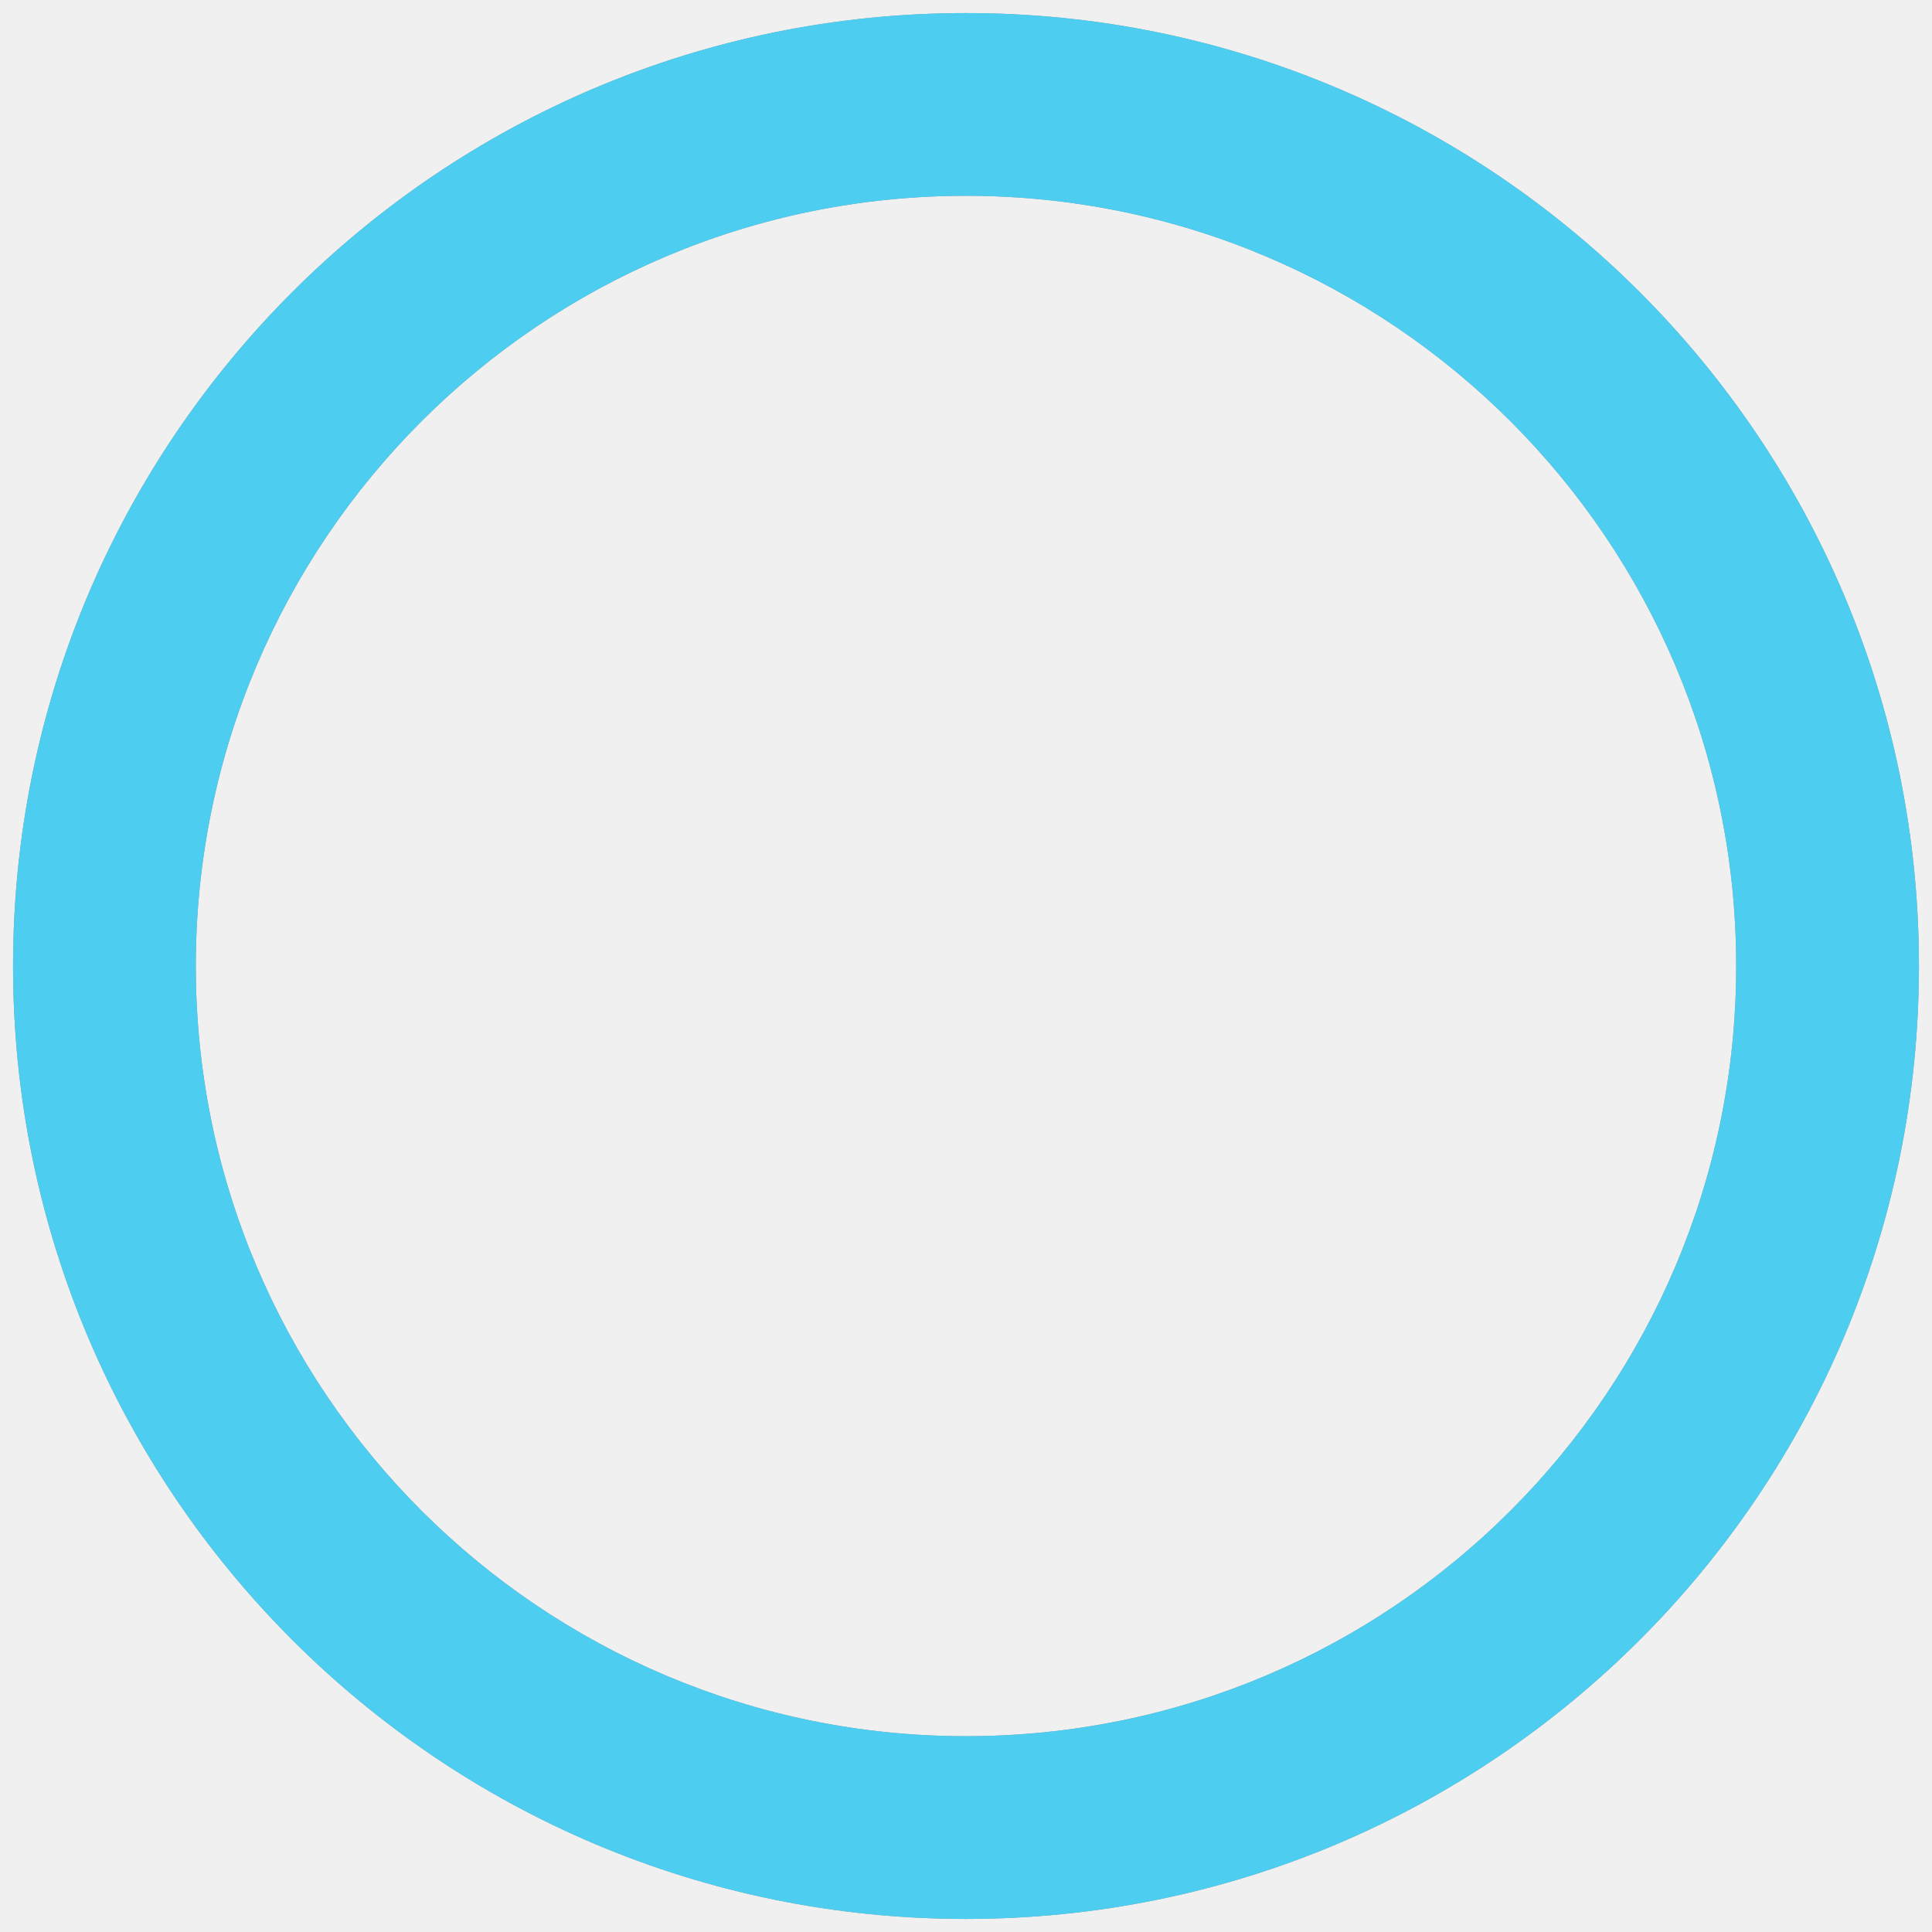
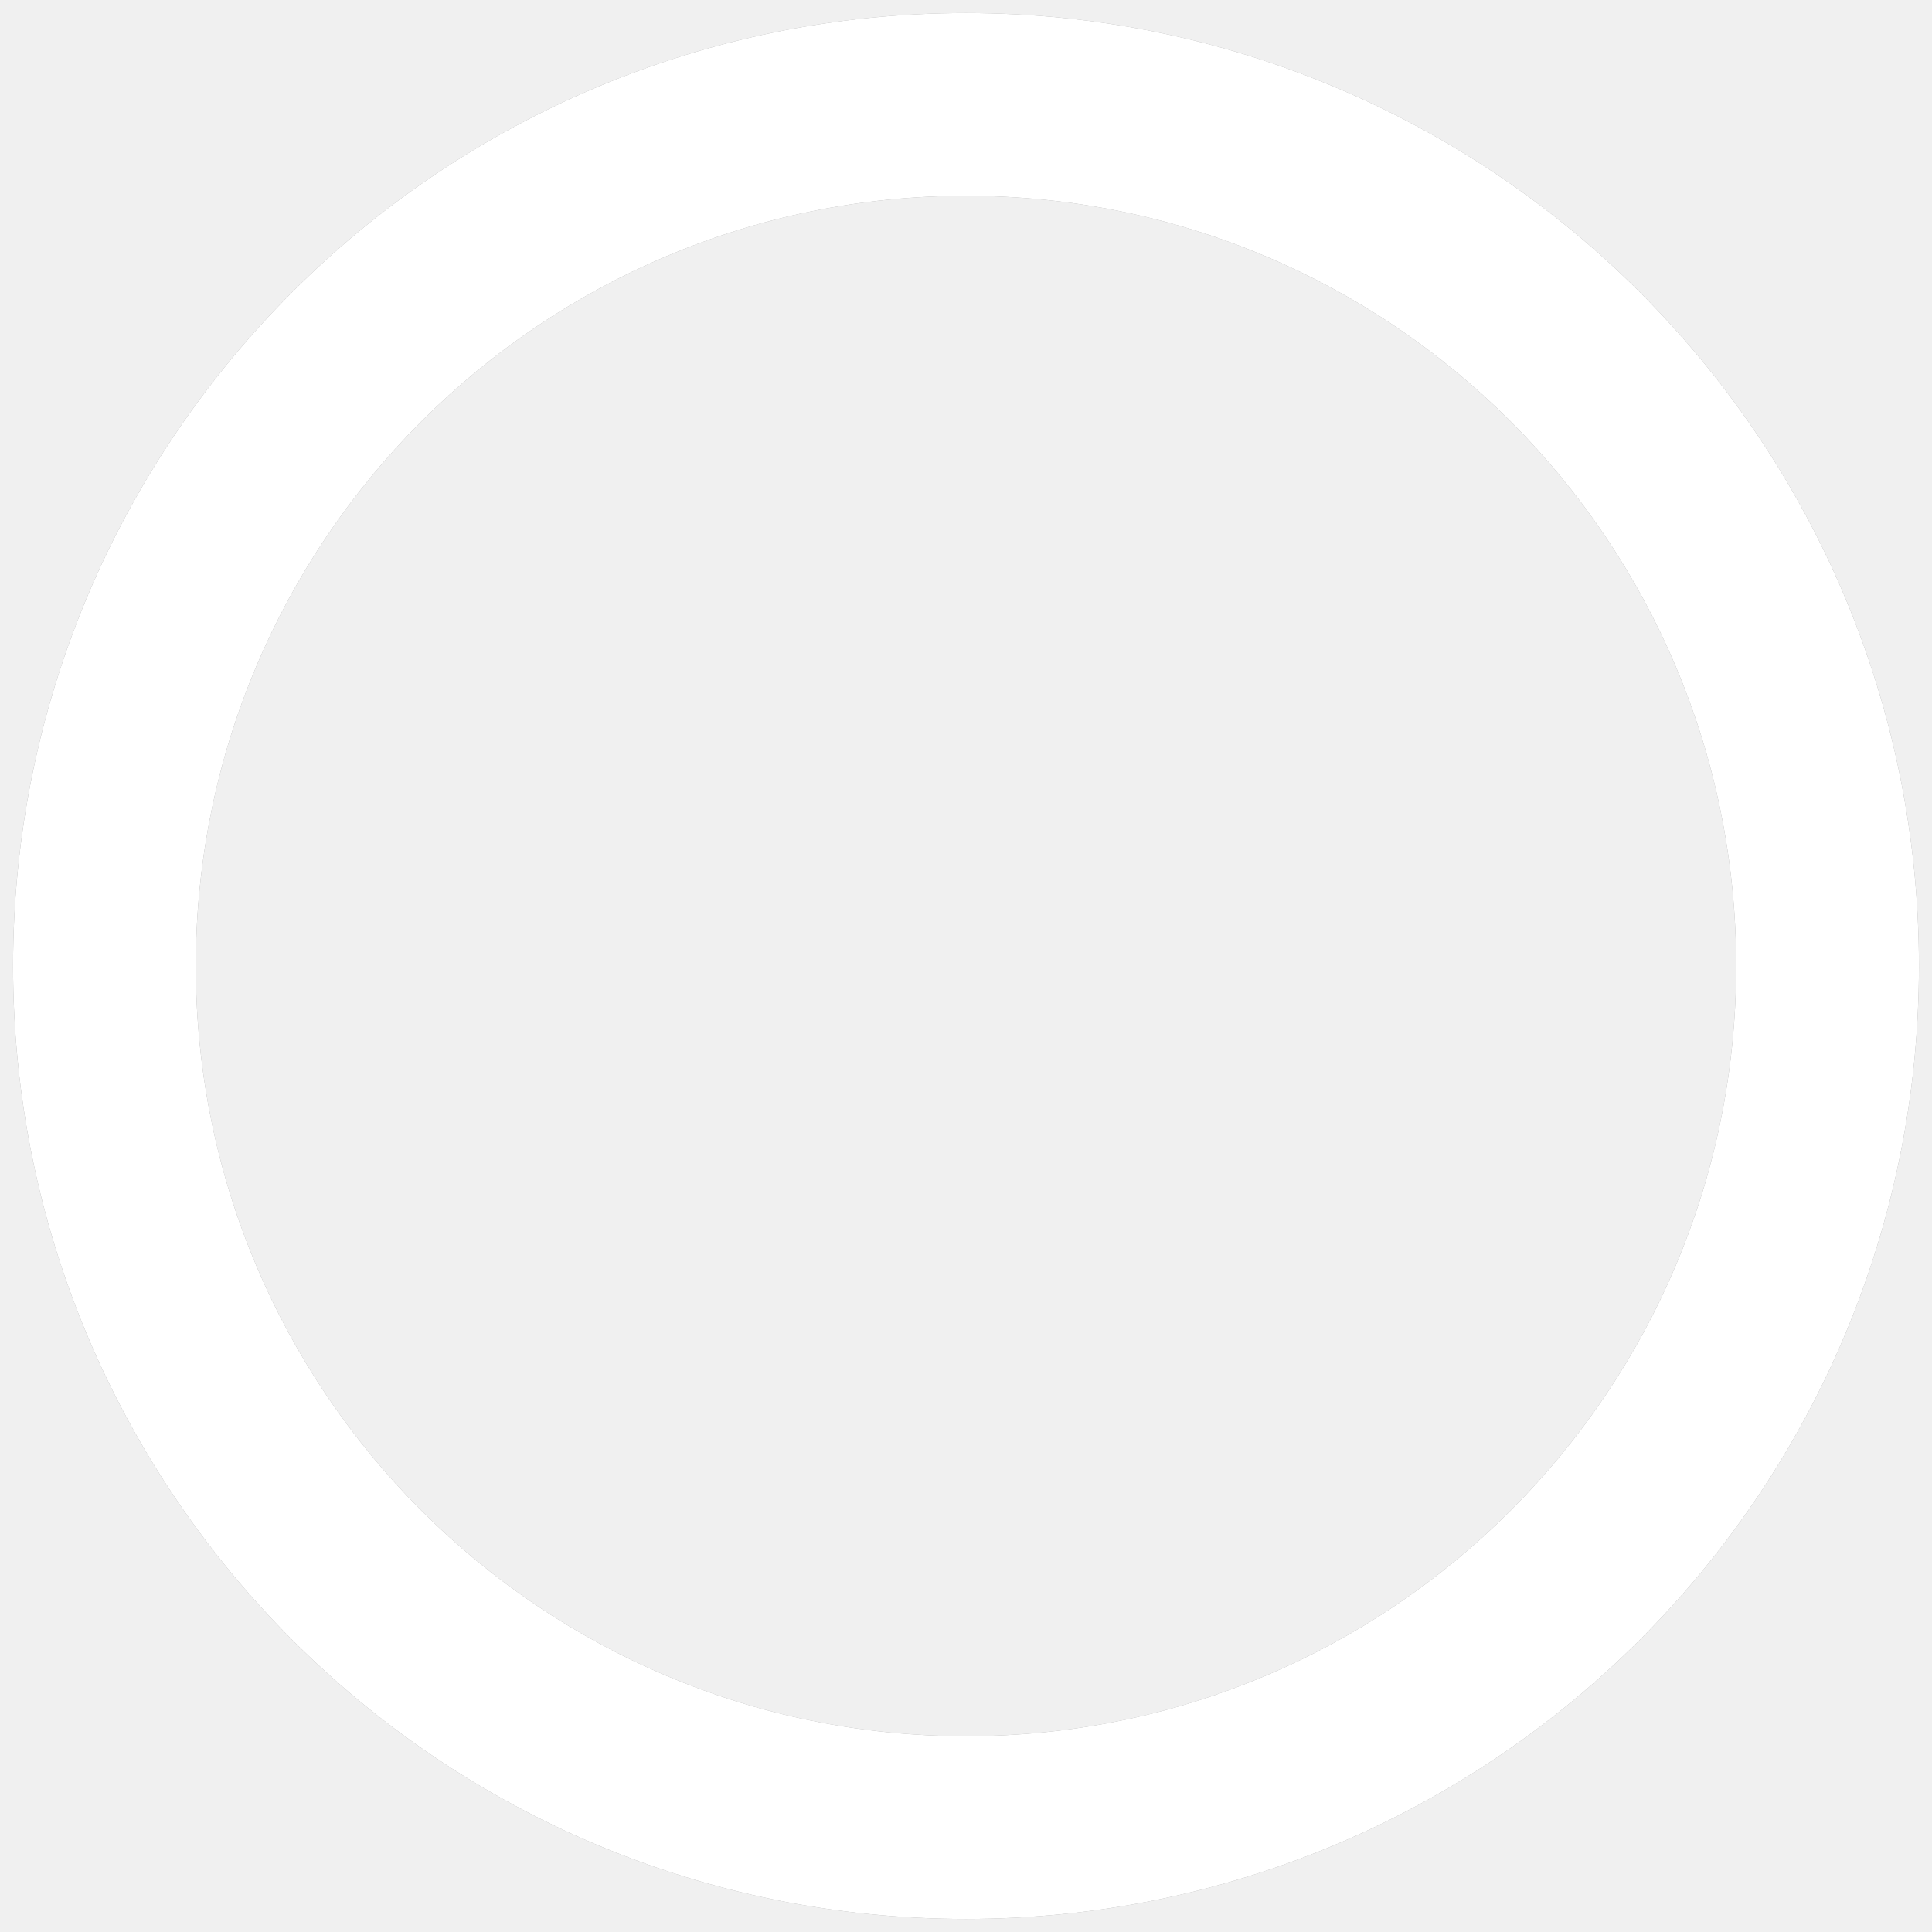
<svg xmlns="http://www.w3.org/2000/svg" width="74" height="74" viewBox="0 0 74 74" fill="none">
  <path fill-rule="evenodd" clip-rule="evenodd" d="M0.5 37C0.5 57.158 16.842 73.5 37 73.5C57.158 73.5 73.5 57.158 73.5 37C73.5 16.842 57.158 0.5 37 0.5C16.842 0.5 0.5 16.842 0.5 37ZM66.5 37C66.5 53.292 53.292 66.5 37 66.5C20.708 66.5 7.5 53.292 7.5 37C7.5 20.708 20.708 7.5 37 7.5C53.292 7.5 66.5 20.708 66.5 37Z" fill="#979797" />
-   <mask id="mask0" mask-type="alpha" maskUnits="userSpaceOnUse" x="0" y="0" width="74" height="74">
-     <path fill-rule="evenodd" clip-rule="evenodd" d="M0.5 37C0.5 57.158 16.842 73.5 37 73.5C57.158 73.5 73.5 57.158 73.5 37C73.5 16.842 57.158 0.5 37 0.5C16.842 0.5 0.5 16.842 0.5 37ZM66.5 37C66.5 53.292 53.292 66.5 37 66.5C20.708 66.5 7.5 53.292 7.5 37C7.5 20.708 20.708 7.5 37 7.5C53.292 7.5 66.5 20.708 66.5 37Z" fill="white" />
-   </mask>
-   <g mask="url(#mask0)">
-     <rect x="-4" y="-5" width="83" height="83" fill="#4DCDEF" />
-   </g>
+   <path fill-rule="evenodd" clip-rule="evenodd" d="M0.5 37C0.5 57.158 16.842 73.5 37 73.5C57.158 73.5 73.5 57.158 73.5 37C73.5 16.842 57.158 0.5 37 0.5C16.842 0.5 0.5 16.842 0.5 37ZM66.5 37C66.5 53.292 53.292 66.5 37 66.5C20.708 66.5 7.5 53.292 7.5 37C7.5 20.708 20.708 7.5 37 7.5C53.292 7.5 66.5 20.708 66.5 37Z" fill="white" />
</svg>
